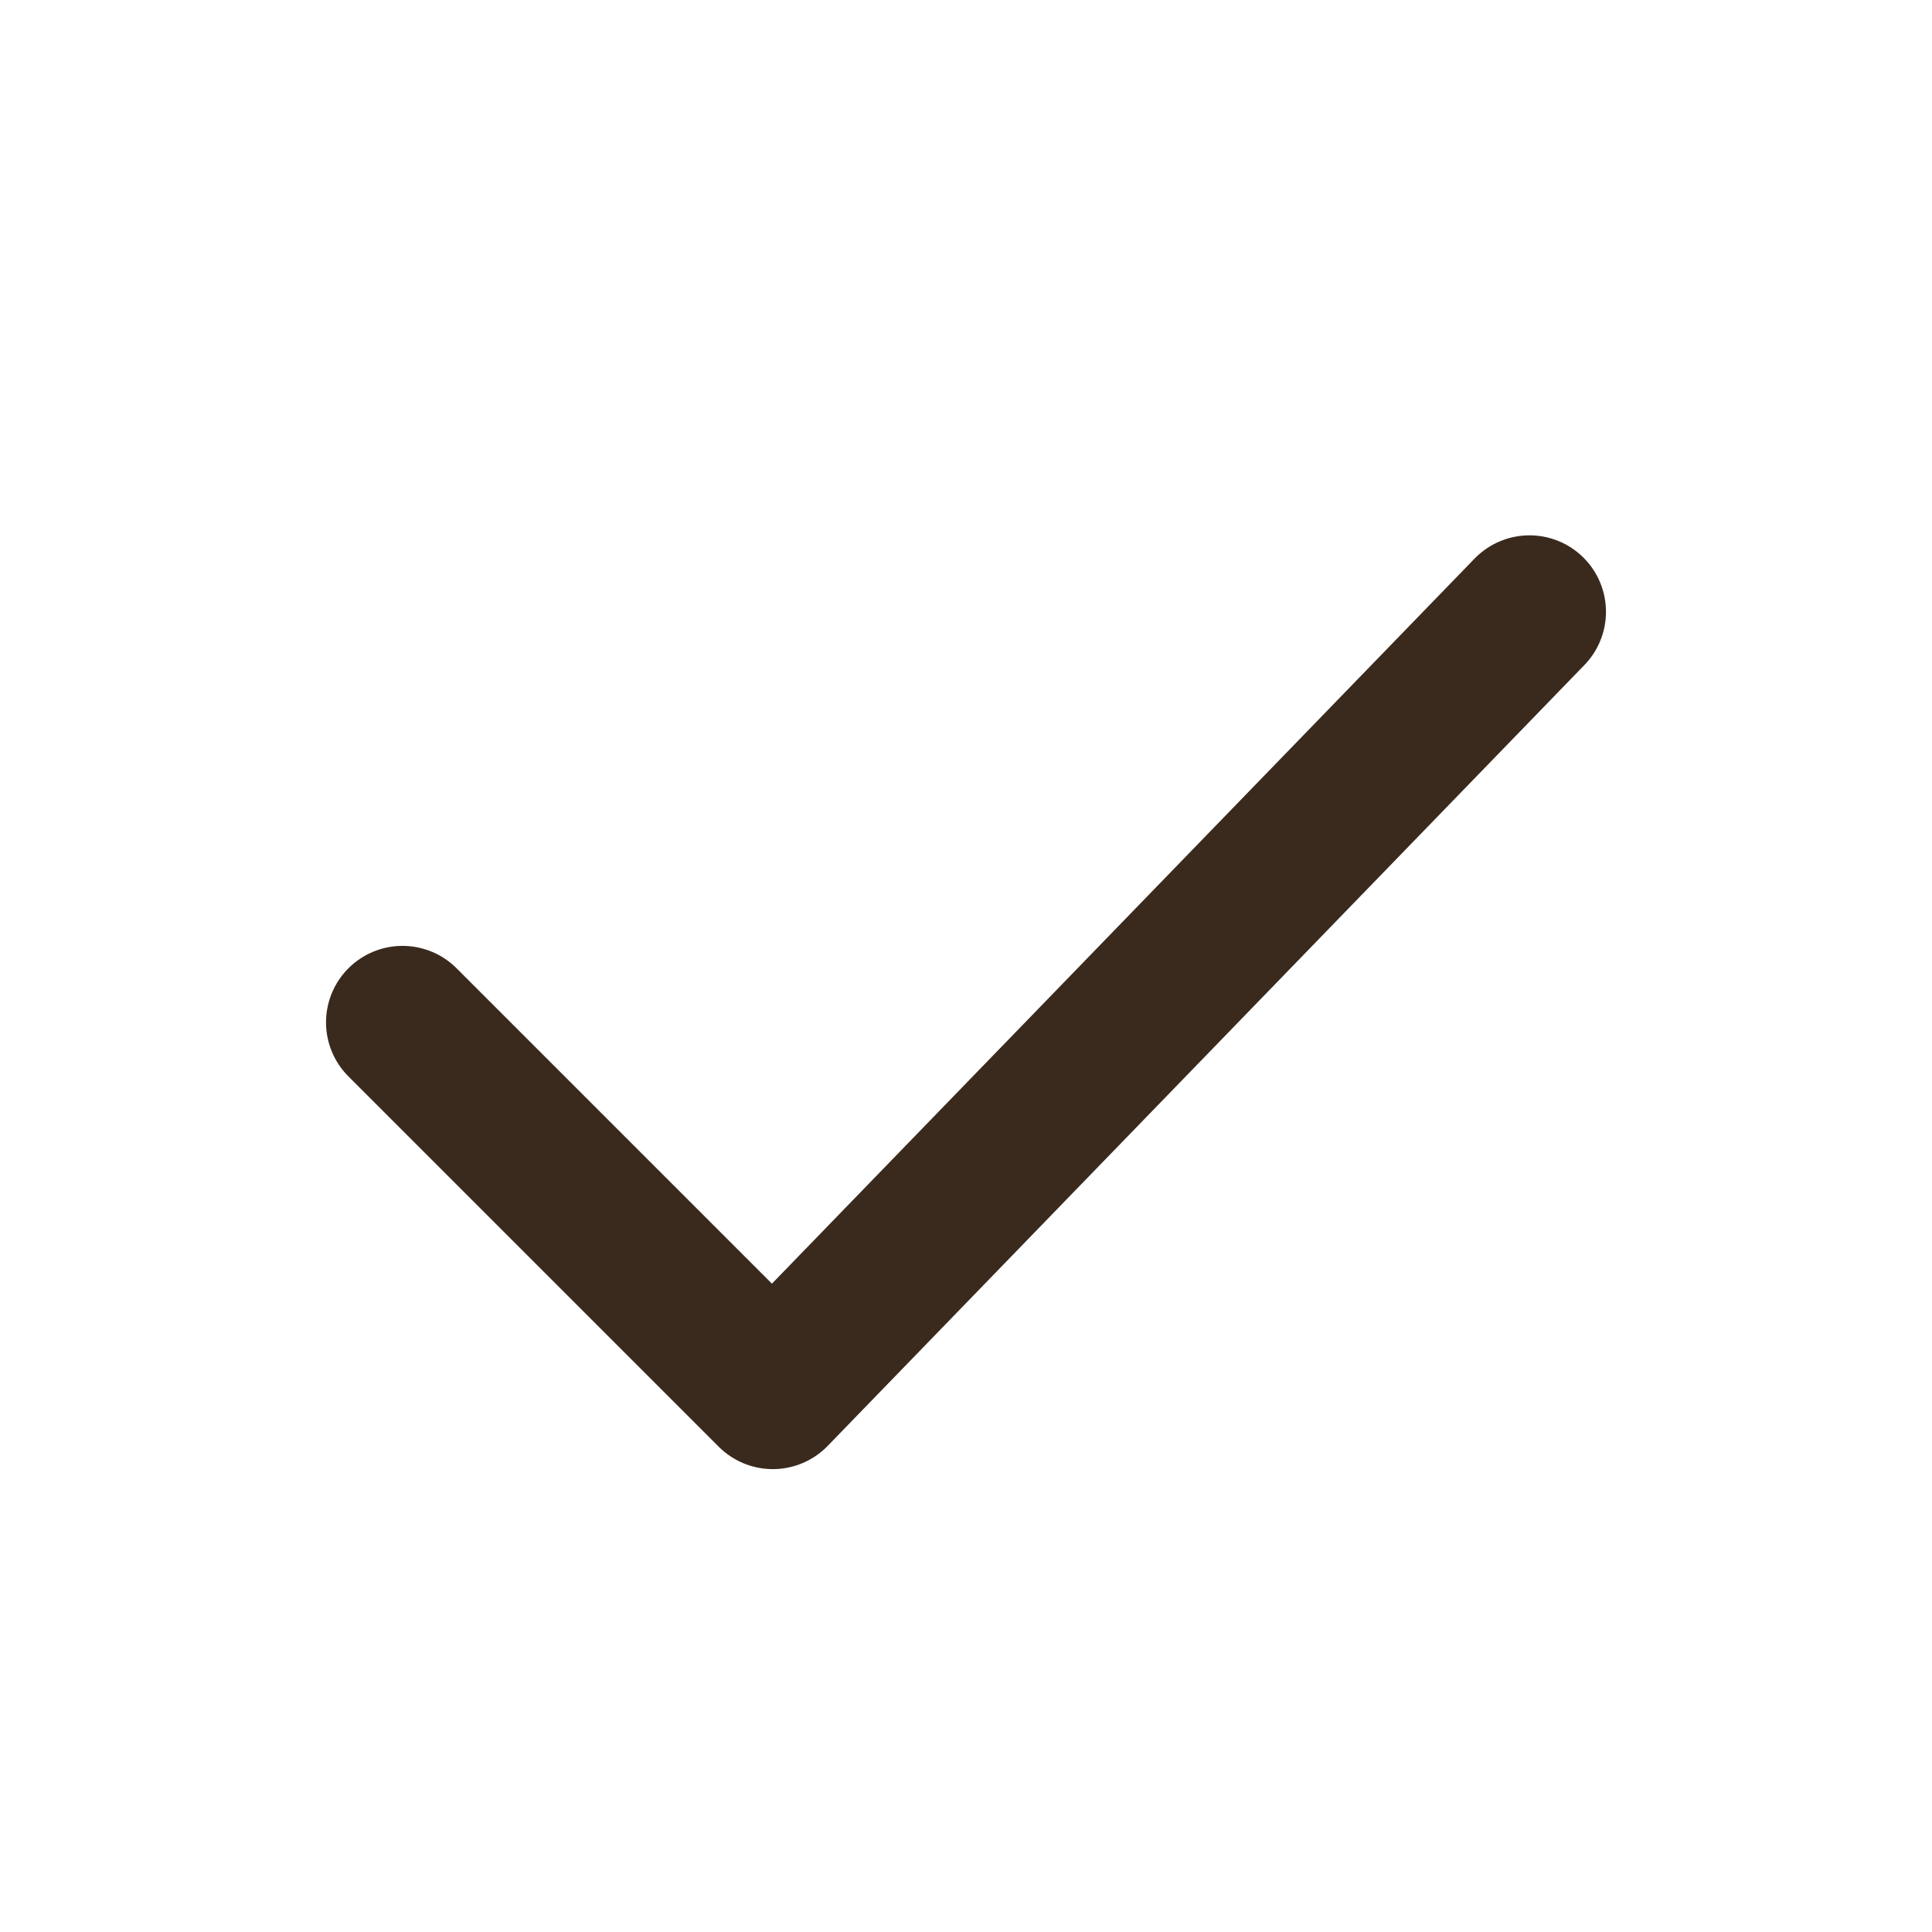
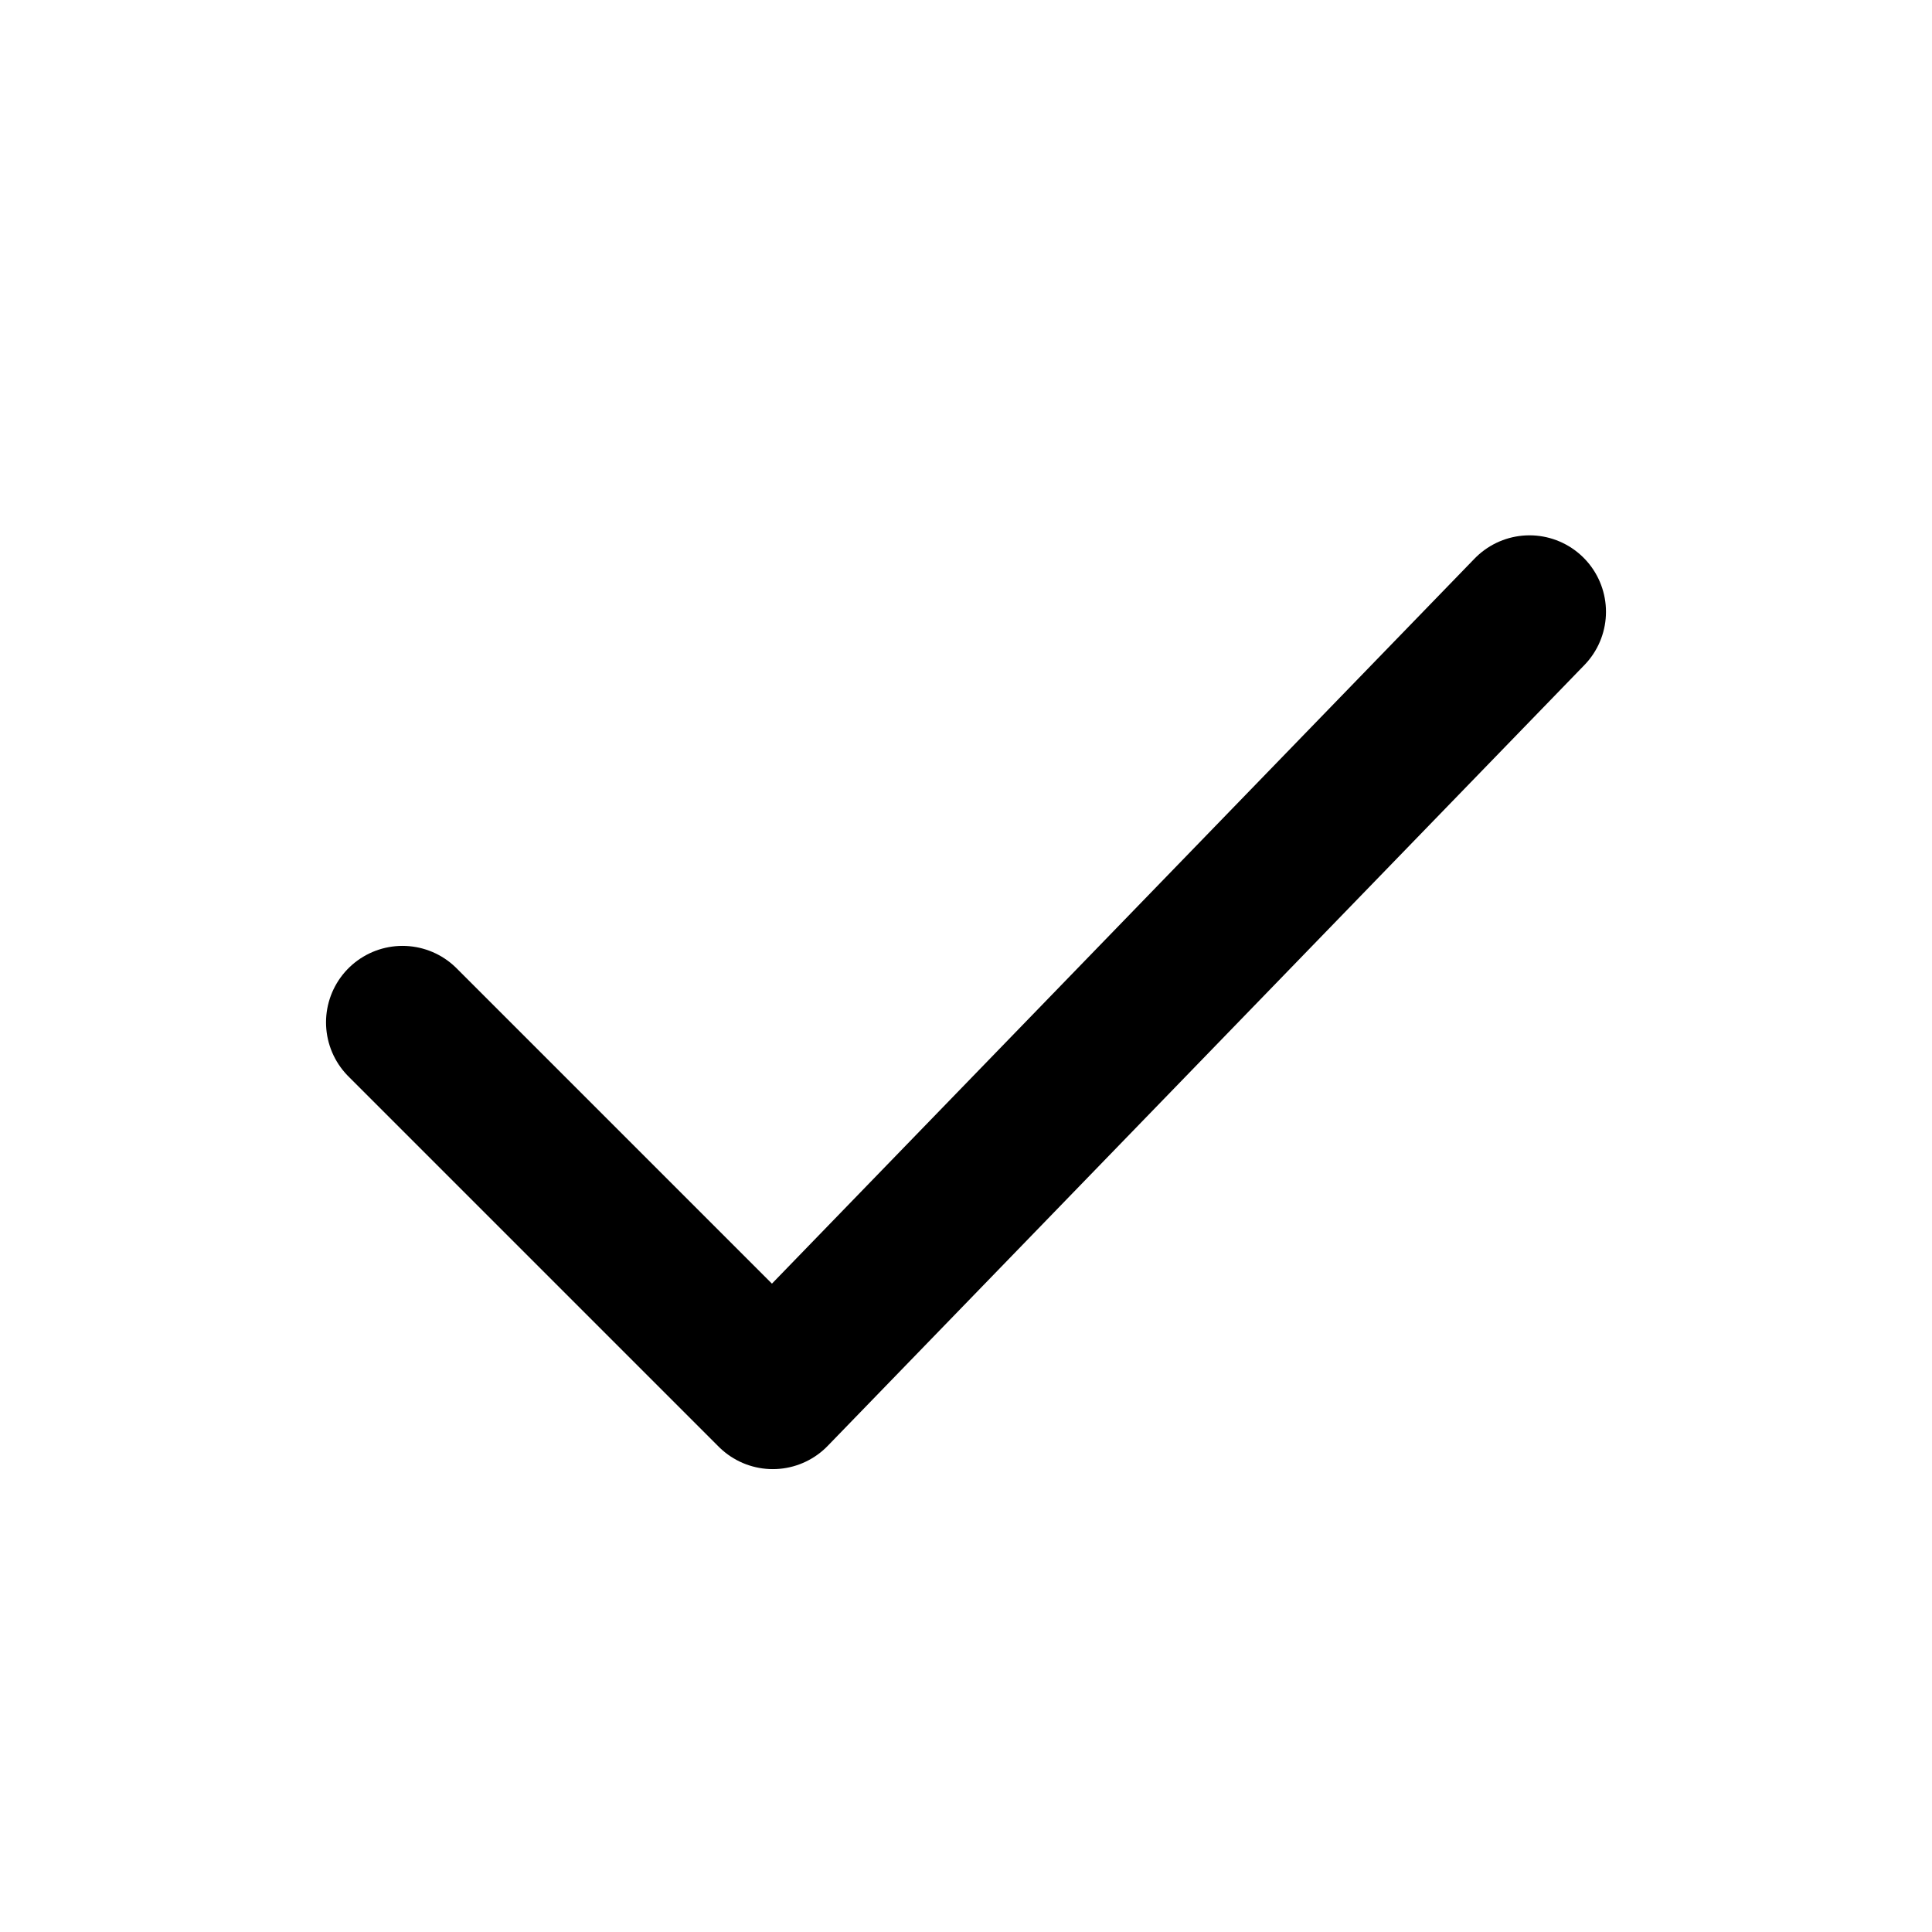
- <svg xmlns="http://www.w3.org/2000/svg" width="24" height="24" viewBox="0 0 24 24" fill="none" stroke="#3A2A1E" stroke-width="1.9" stroke-linecap="round" stroke-linejoin="round">
+ <svg xmlns="http://www.w3.org/2000/svg" width="24" height="24" viewBox="0 0 24 24" fill="none" stroke="currentColor" stroke-width="1.9" stroke-linecap="round" stroke-linejoin="round">
  <path d="m5 12.7 4.6 4.6L19 7.6" />
</svg>
